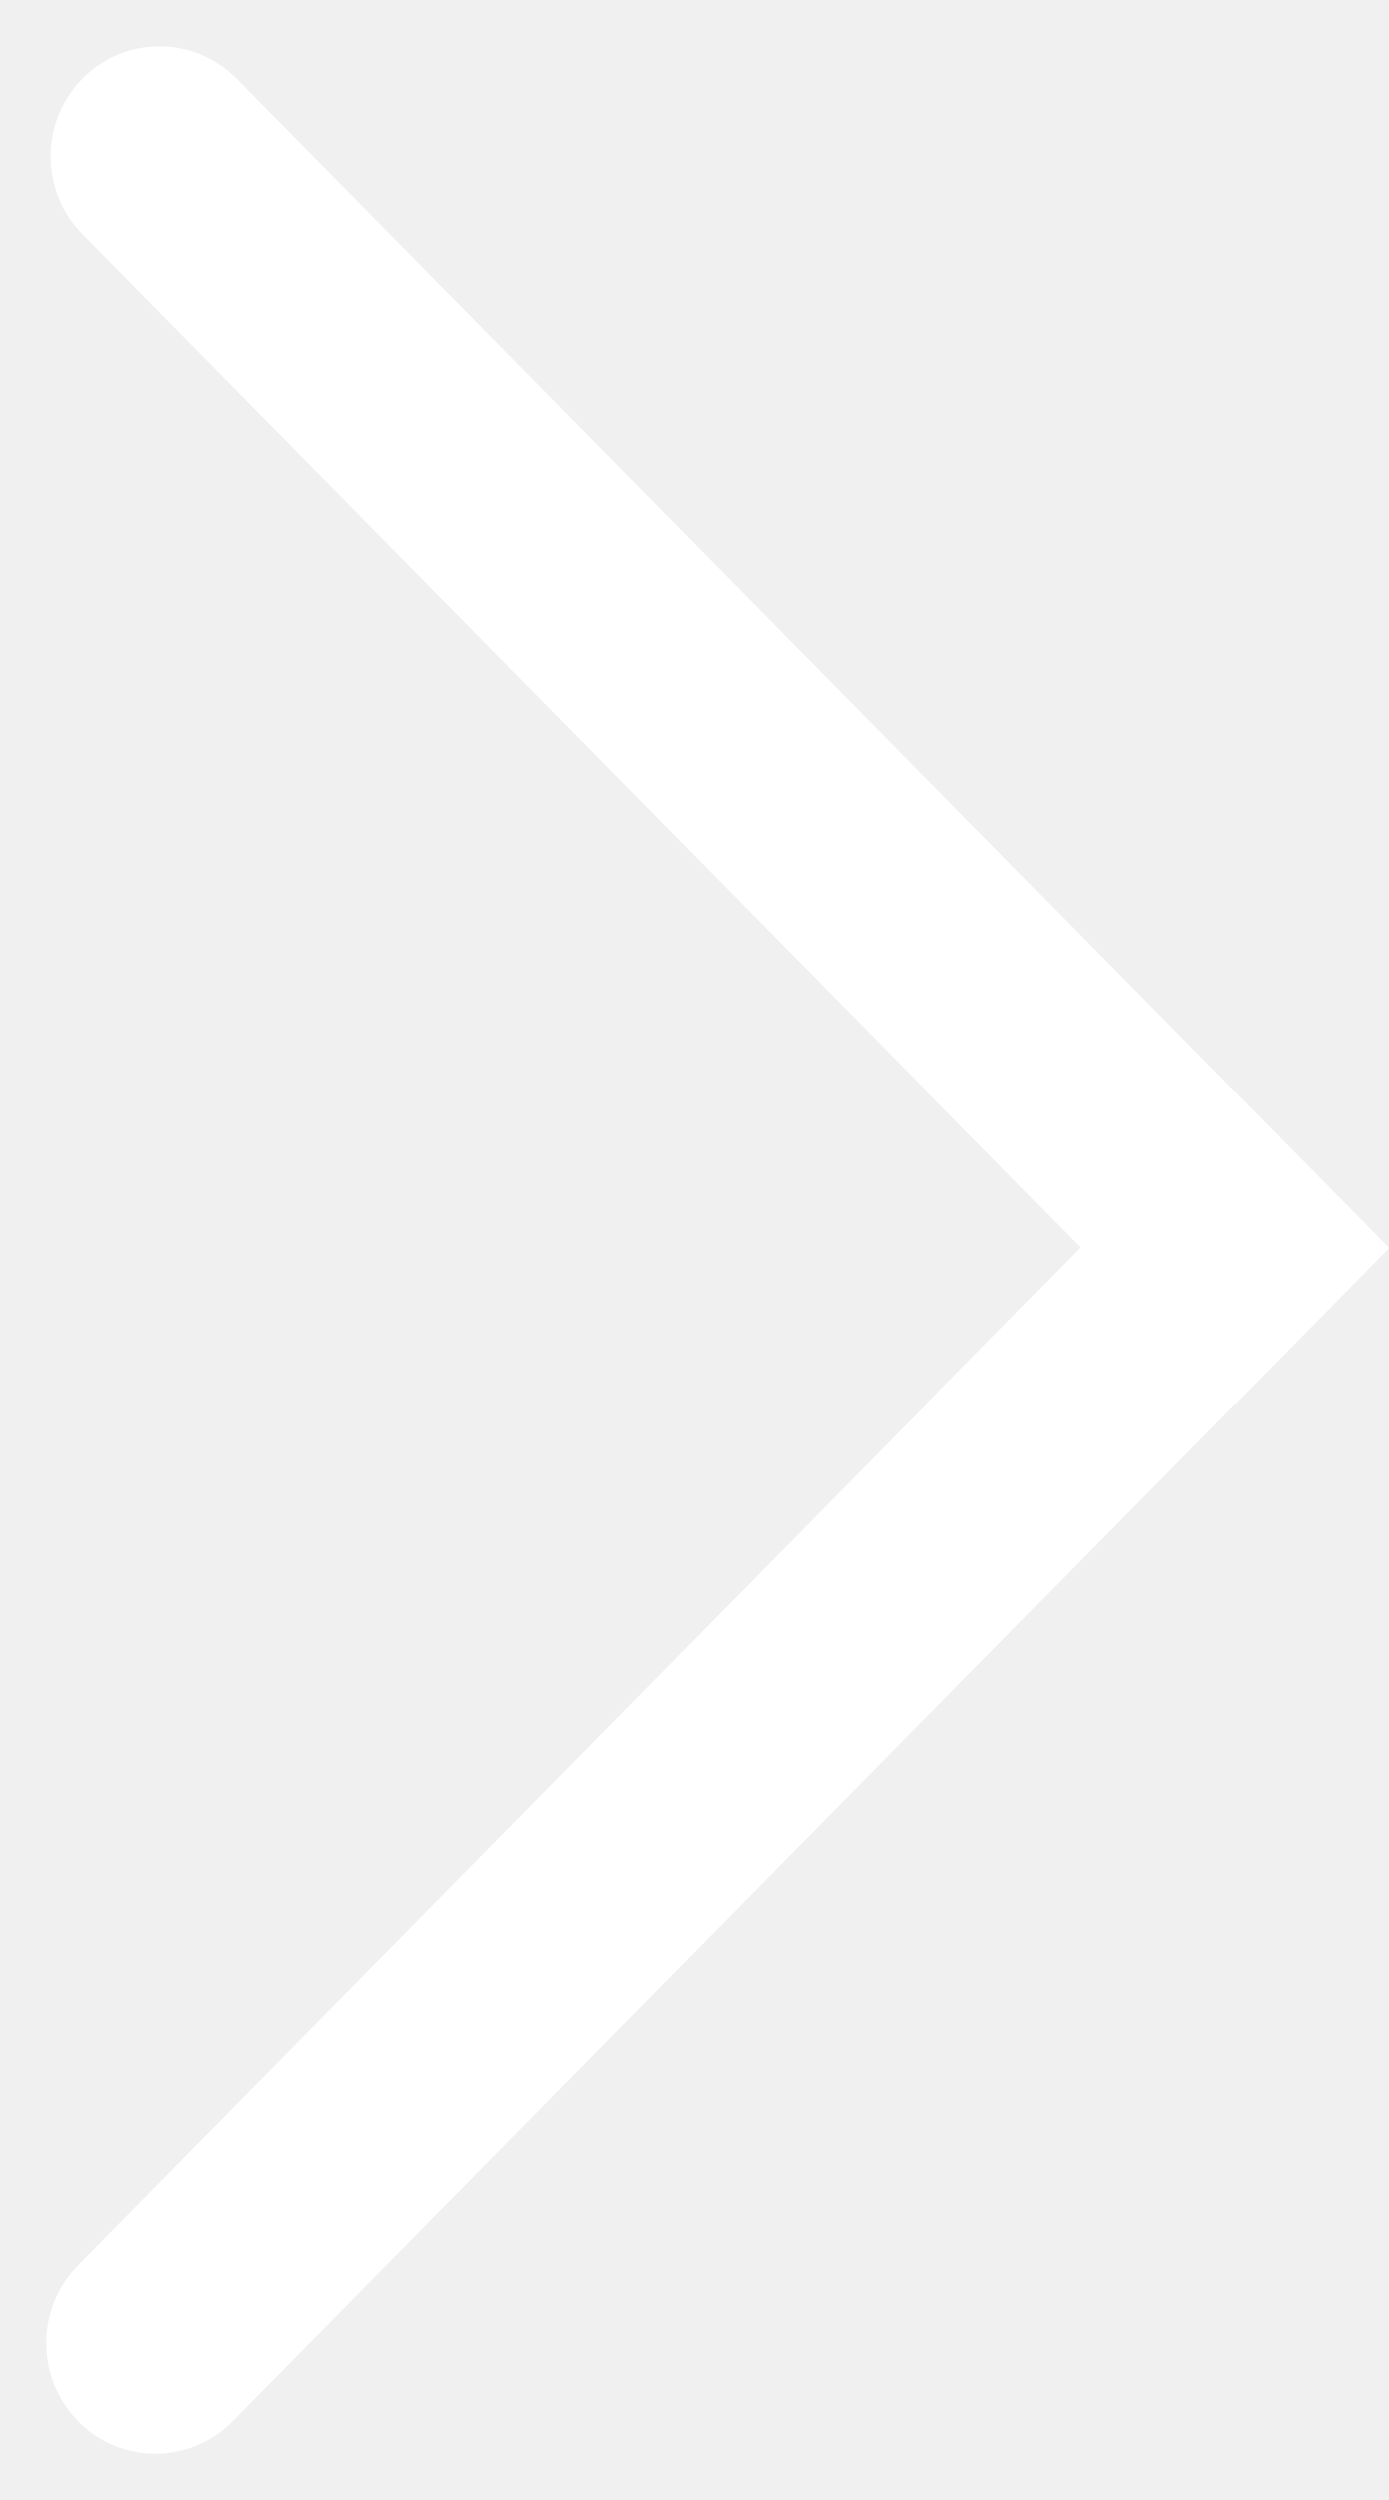
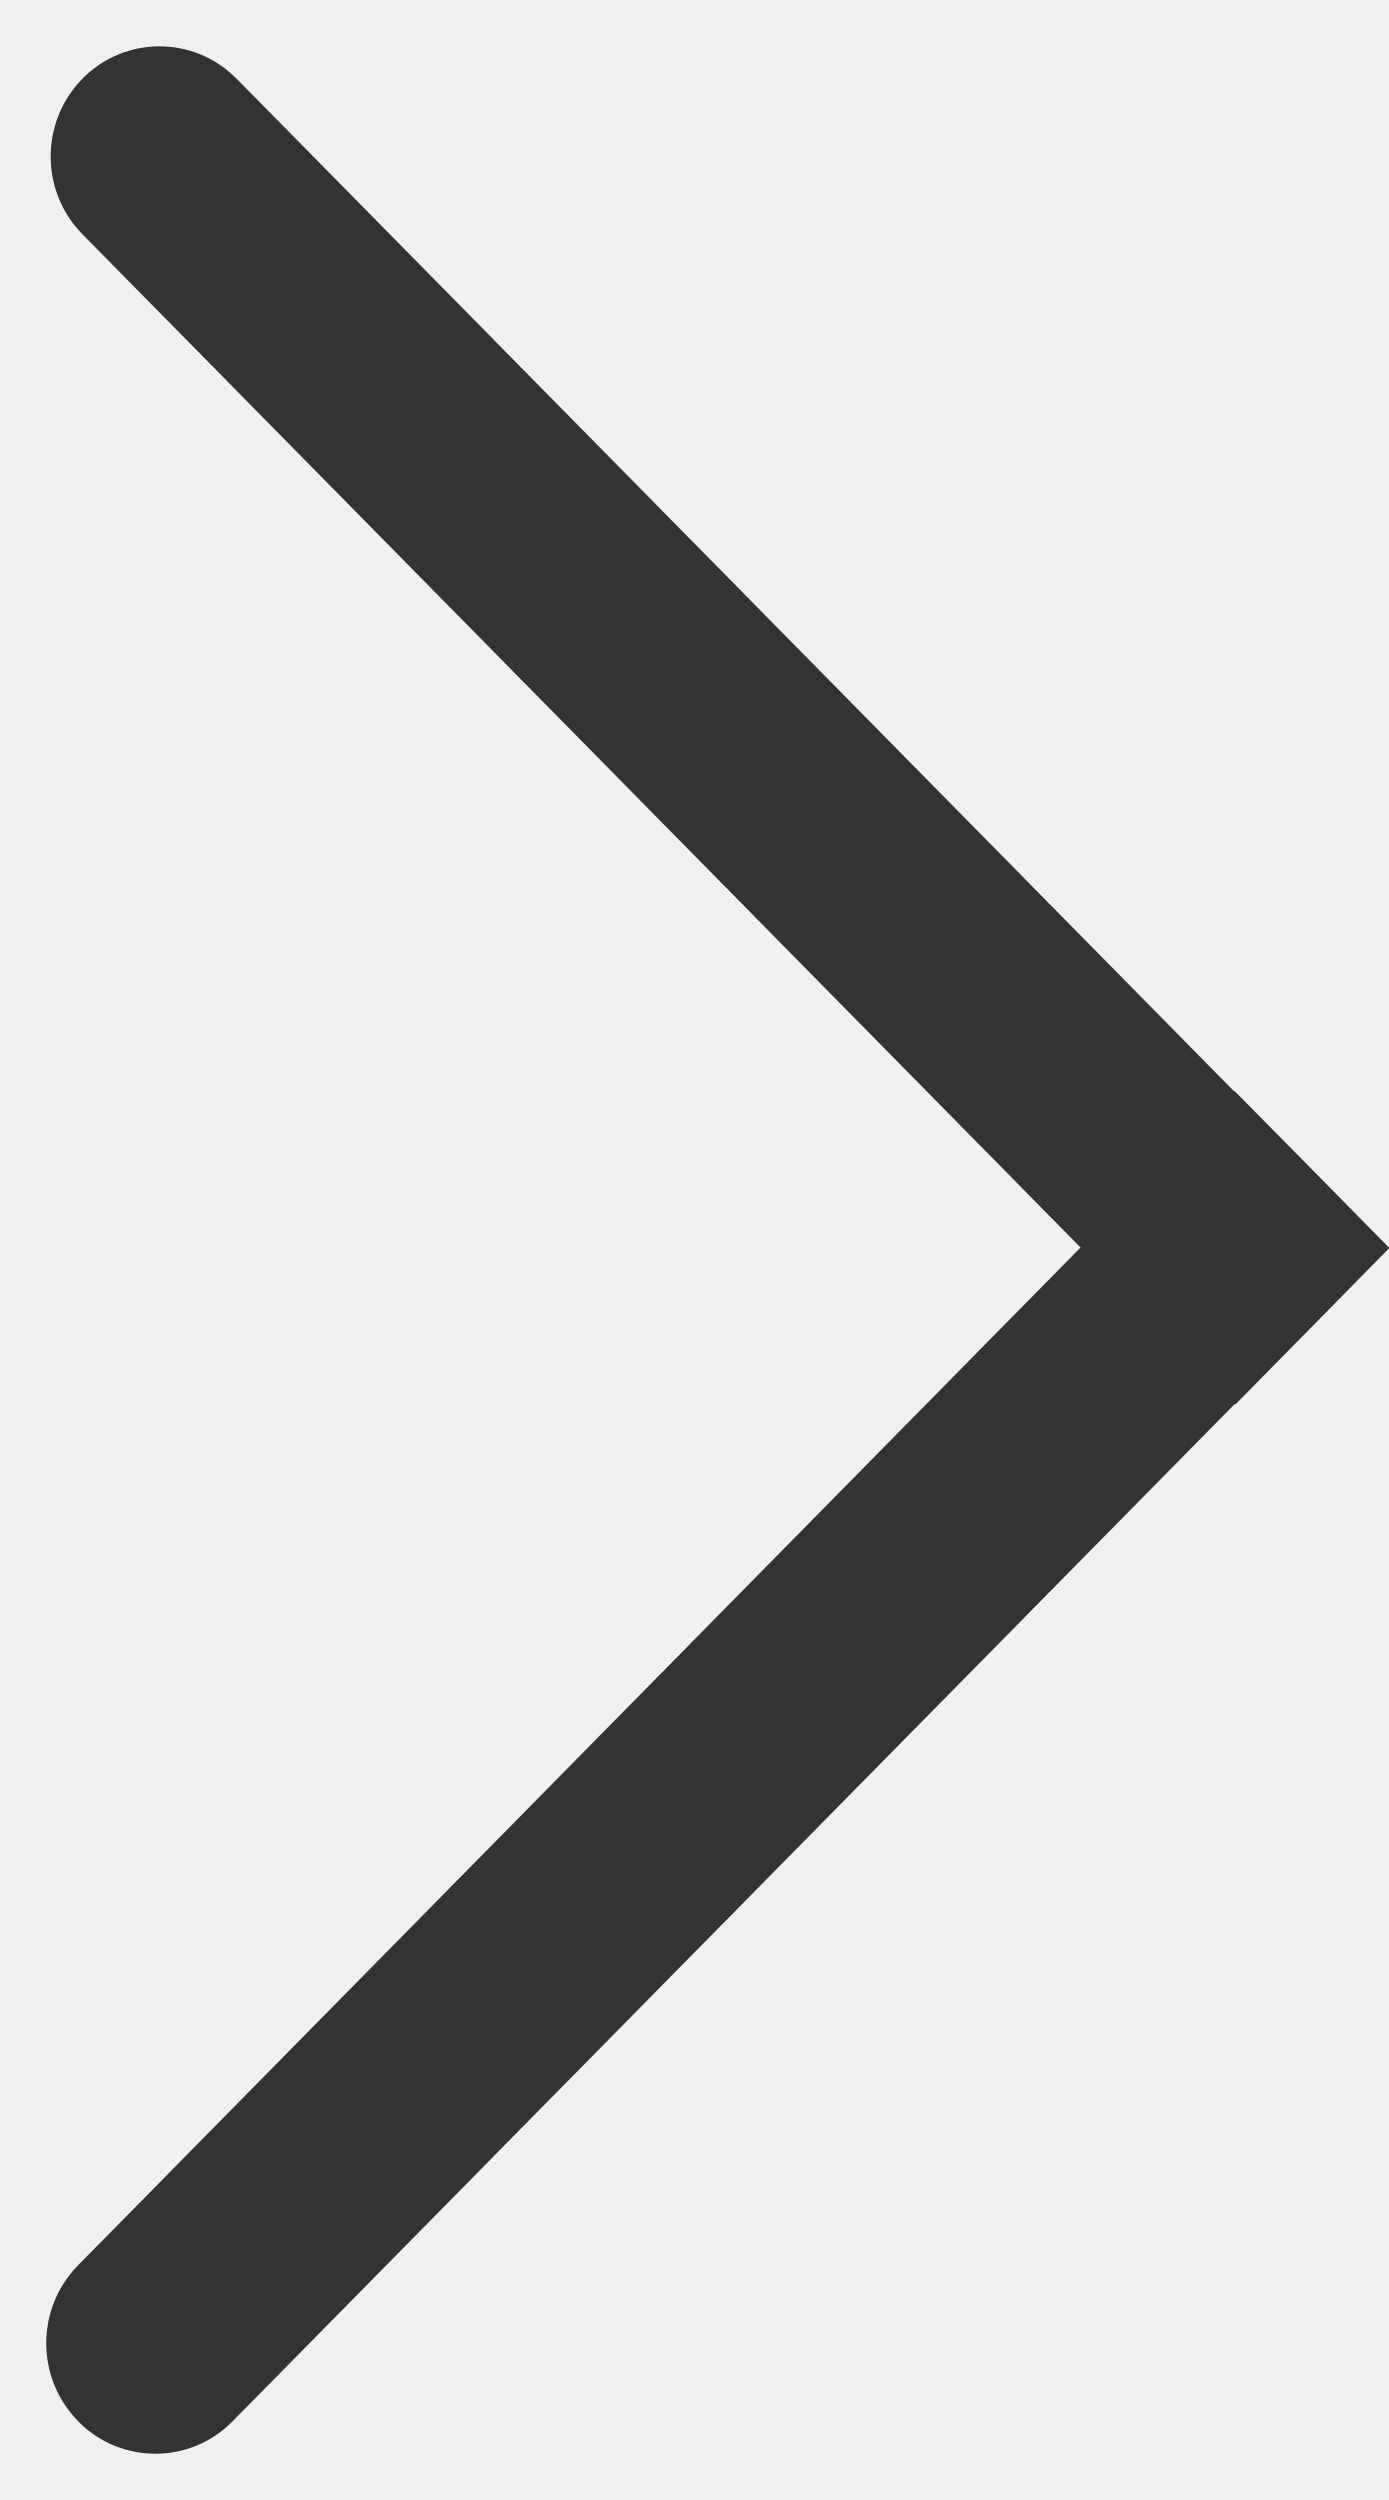
<svg xmlns="http://www.w3.org/2000/svg" width="10" height="18" viewBox="0 0 10 18" fill="none">
-   <path fill-rule="evenodd" clip-rule="evenodd" d="M7.78 8.982L0.595 1.688C0.288 1.377 0.288 0.877 0.595 0.565C0.896 0.26 1.388 0.256 1.693 0.557C1.696 0.56 1.699 0.562 1.702 0.565L8.887 7.859L8.89 7.856L10 8.982L9.997 8.986L10 8.989L8.894 10.113L8.89 10.109L1.674 17.434C1.372 17.741 0.879 17.745 0.572 17.443C0.57 17.44 0.567 17.437 0.564 17.434C0.256 17.122 0.256 16.62 0.564 16.308L7.78 8.982Z" fill="white" />
+   <path fill-rule="evenodd" clip-rule="evenodd" d="M7.78 8.982L0.595 1.688C0.288 1.377 0.288 0.877 0.595 0.565C0.896 0.26 1.388 0.256 1.693 0.557C1.696 0.56 1.699 0.562 1.702 0.565L8.887 7.859L8.89 7.856L10 8.982L9.997 8.986L10 8.989L8.894 10.113L8.89 10.109L1.674 17.434C1.372 17.741 0.879 17.745 0.572 17.443C0.57 17.44 0.567 17.437 0.564 17.434C0.256 17.122 0.256 16.62 0.564 16.308L7.78 8.982Z" fill="#333333" />
</svg>
